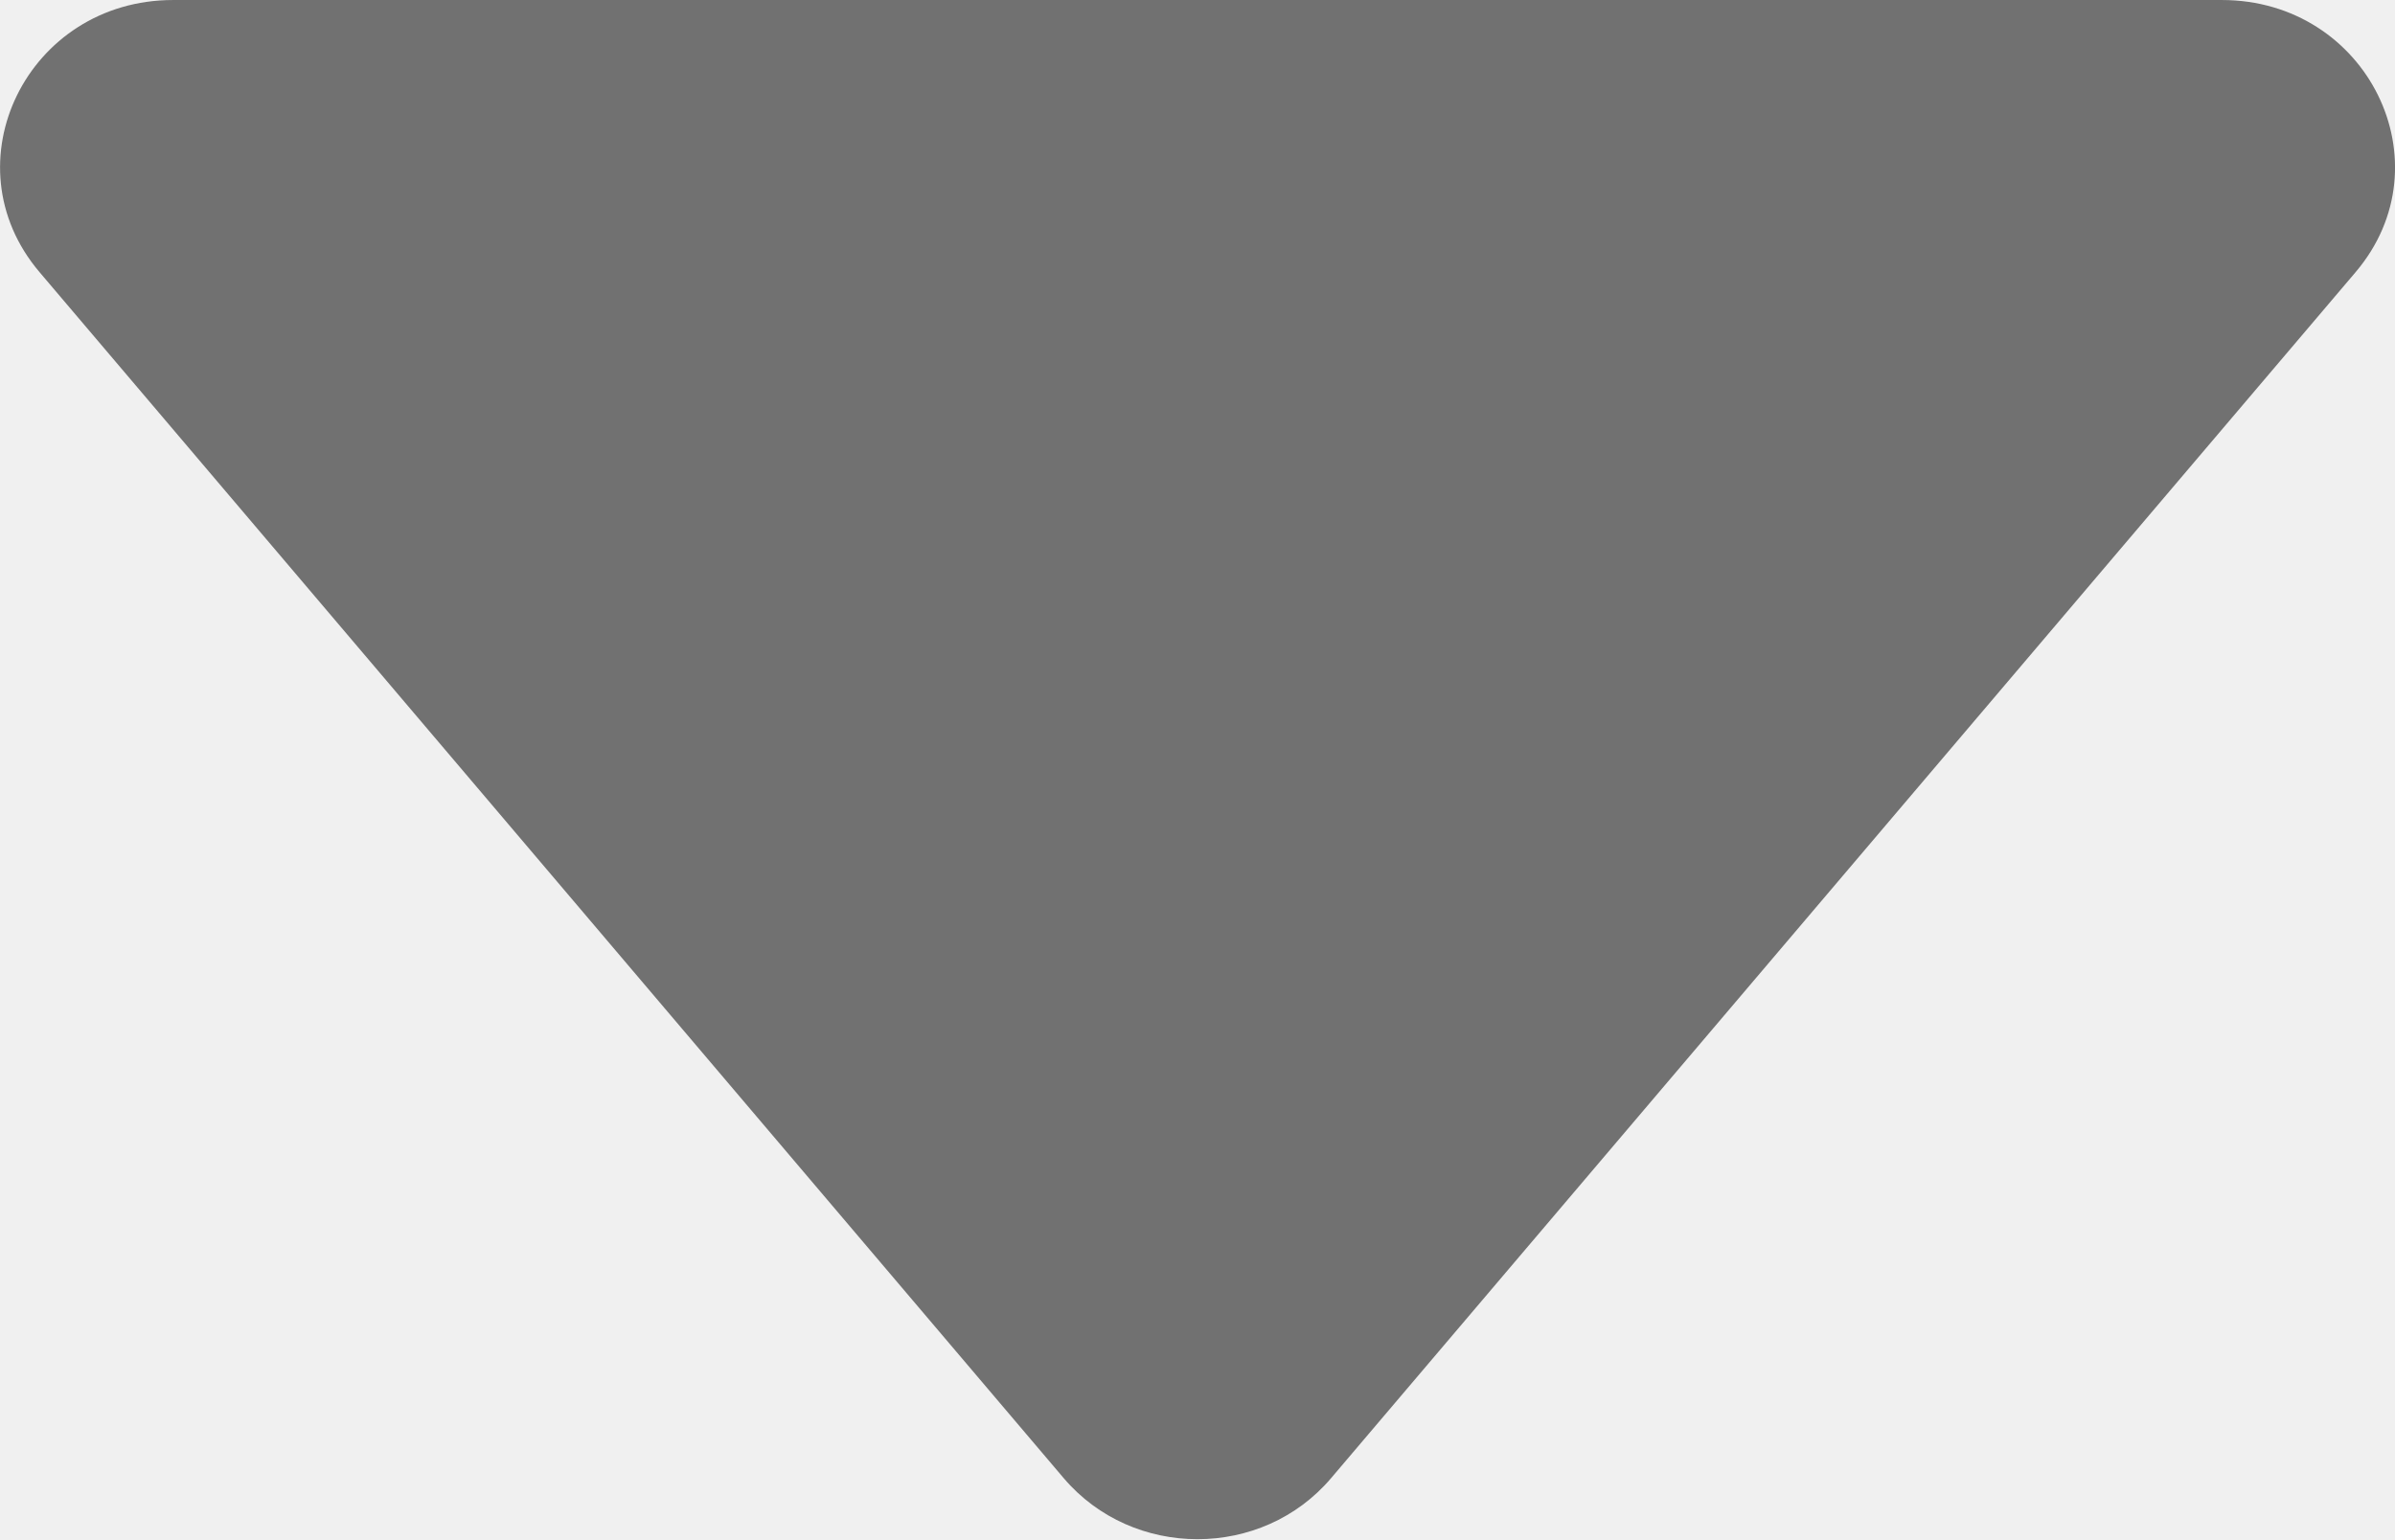
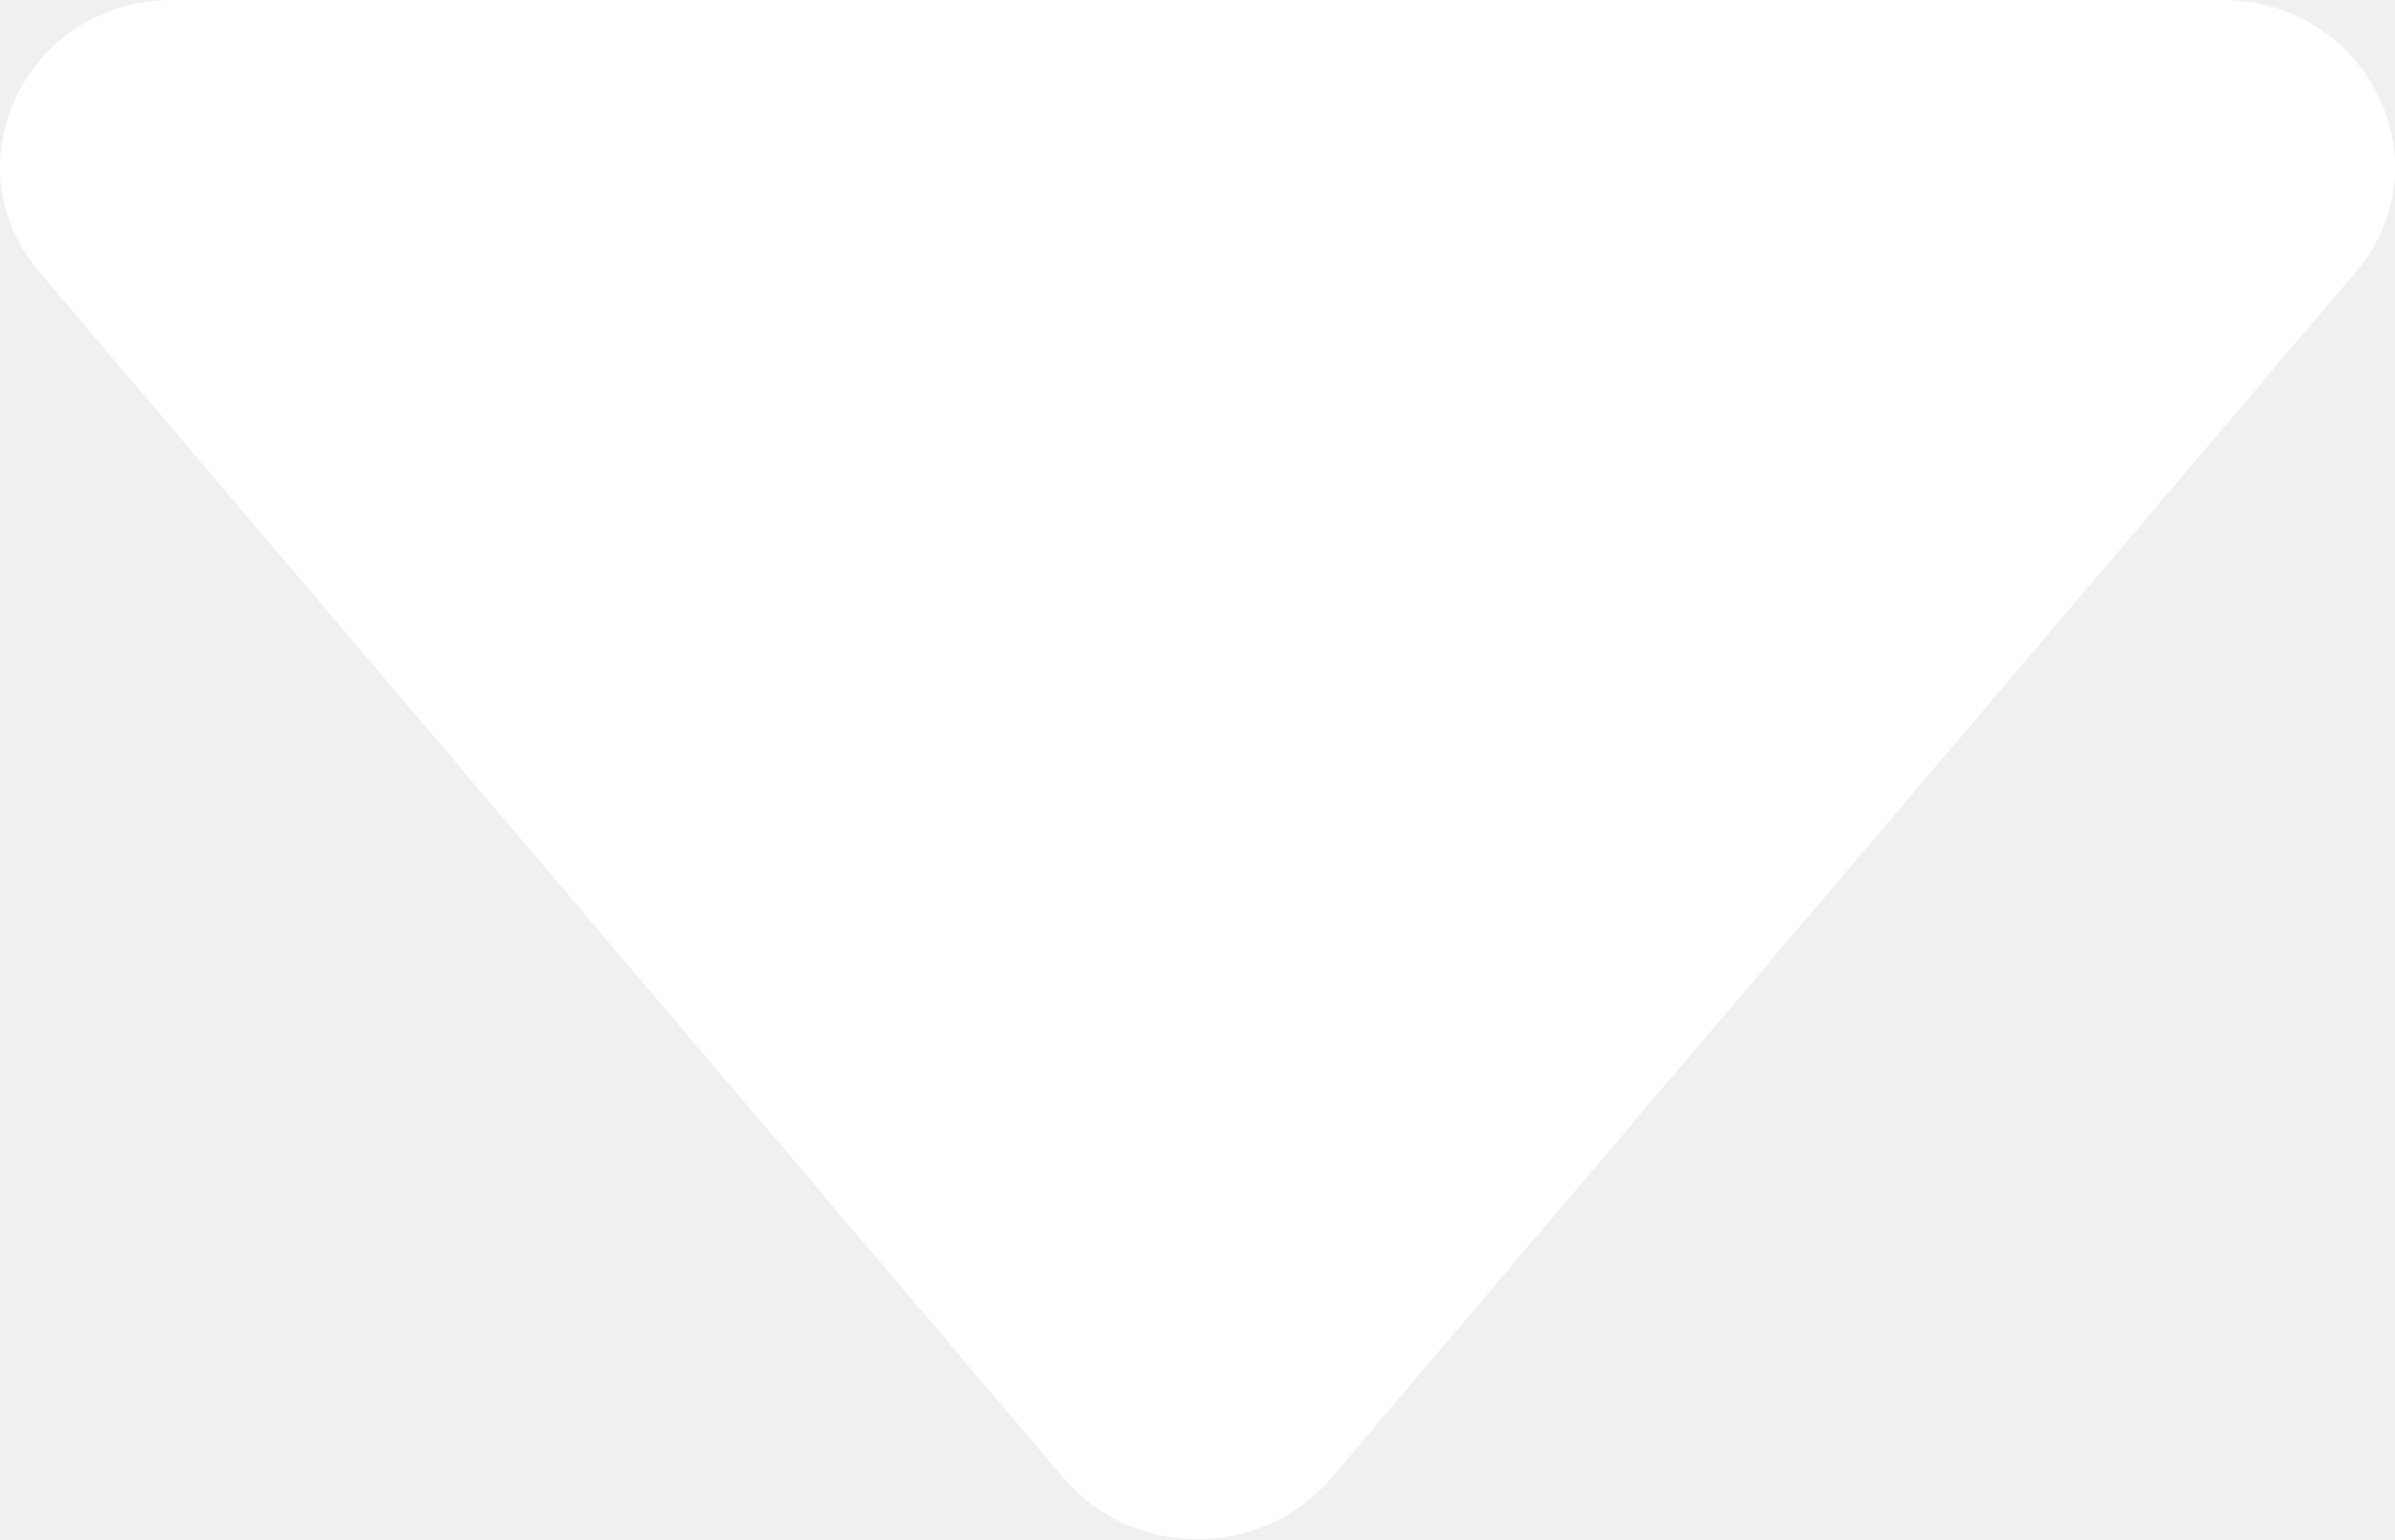
<svg xmlns="http://www.w3.org/2000/svg" width="14px" height="9px" viewBox="0 0 14 9" version="1.1">
  <defs />
-   <g id="Welcome" stroke="none" stroke-width="1" fill="none" fill-rule="evenodd" fill-opacity="0.573">
-     <g id="Events.jsx-(Searching)" transform="translate(-405, -706)" fill="#121212">
+   <g id="Welcome" stroke="none" stroke-width="1" fill="none" fill-rule="evenodd" fill-opacity="1">
+     <g id="Events.jsx-(Searching)" transform="translate(-405, -706)" fill="white">
      <path d="M409.091,703.73 L416.143,709.719 C416.619,710.123 416.619,710.877 416.143,711.282 L409.091,717.269 C408.455,717.809 407.5,717.34 407.5,716.488 L407.5,704.512 C407.5,703.66 408.455,703.19 409.091,703.73" id="Fill-131" transform="translate(411.9999, 710.5) rotate(90) translate(-411.9999, -710.5) " />
    </g>
  </g>
</svg>
